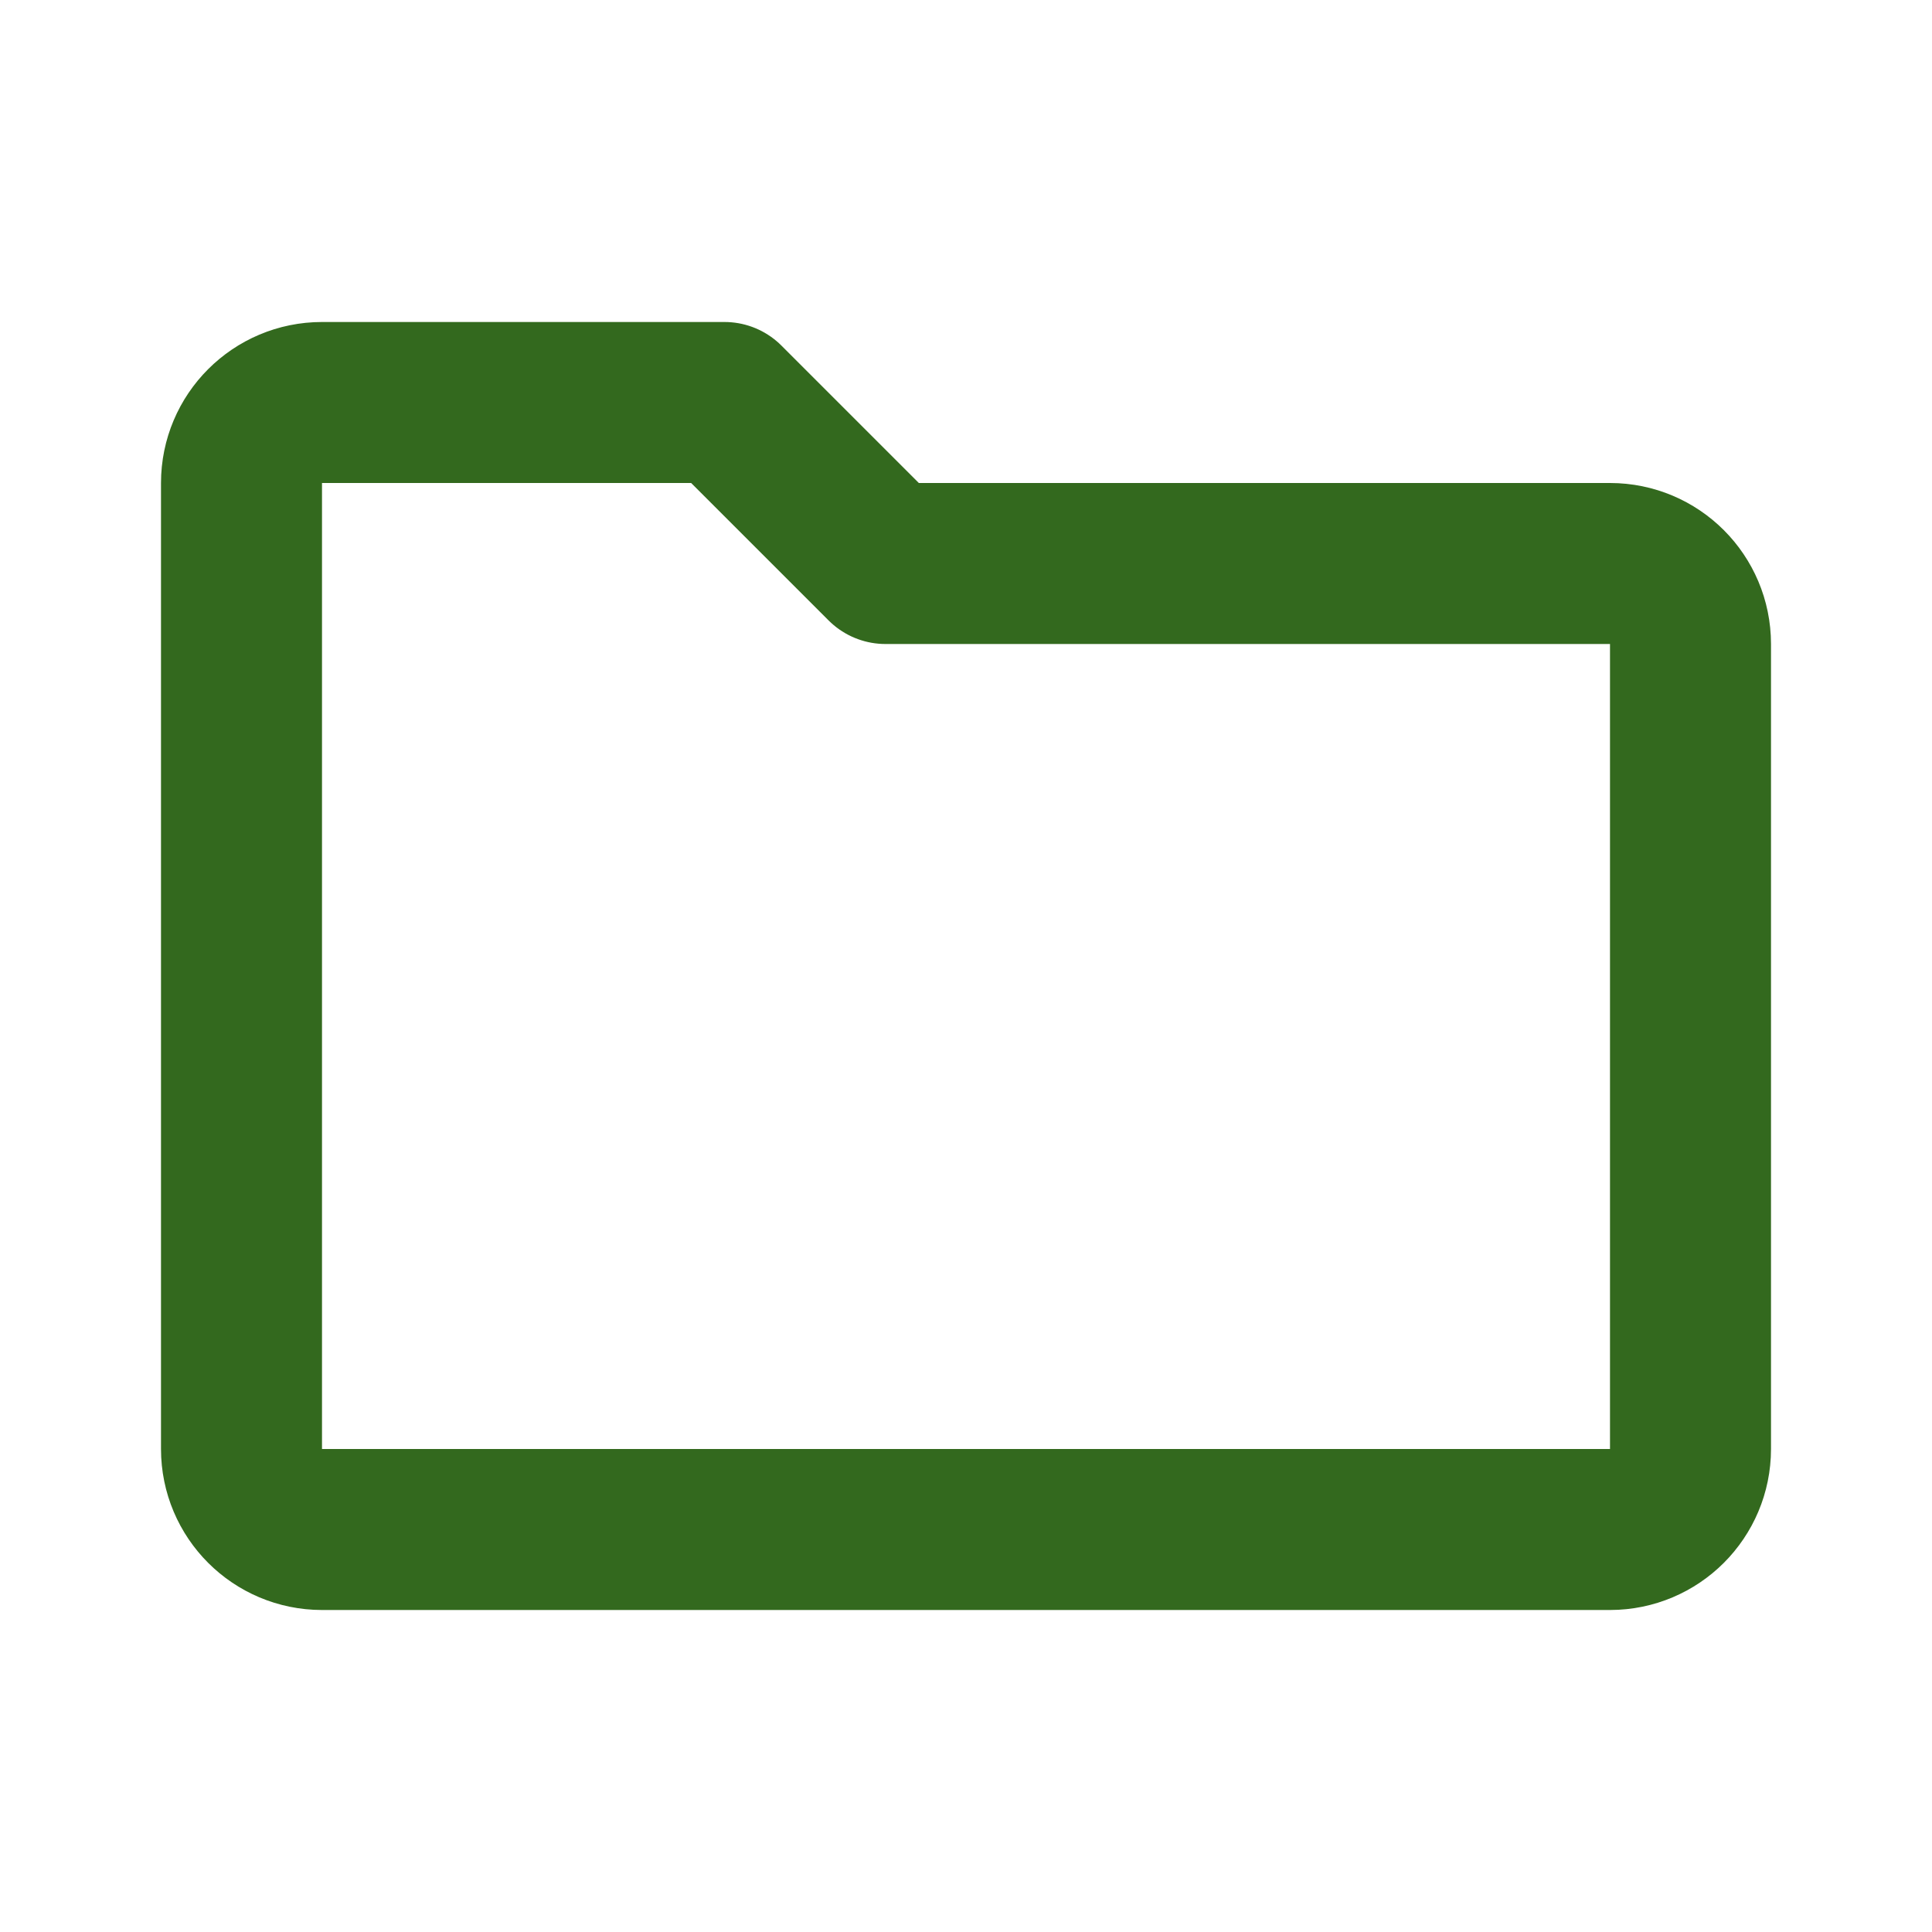
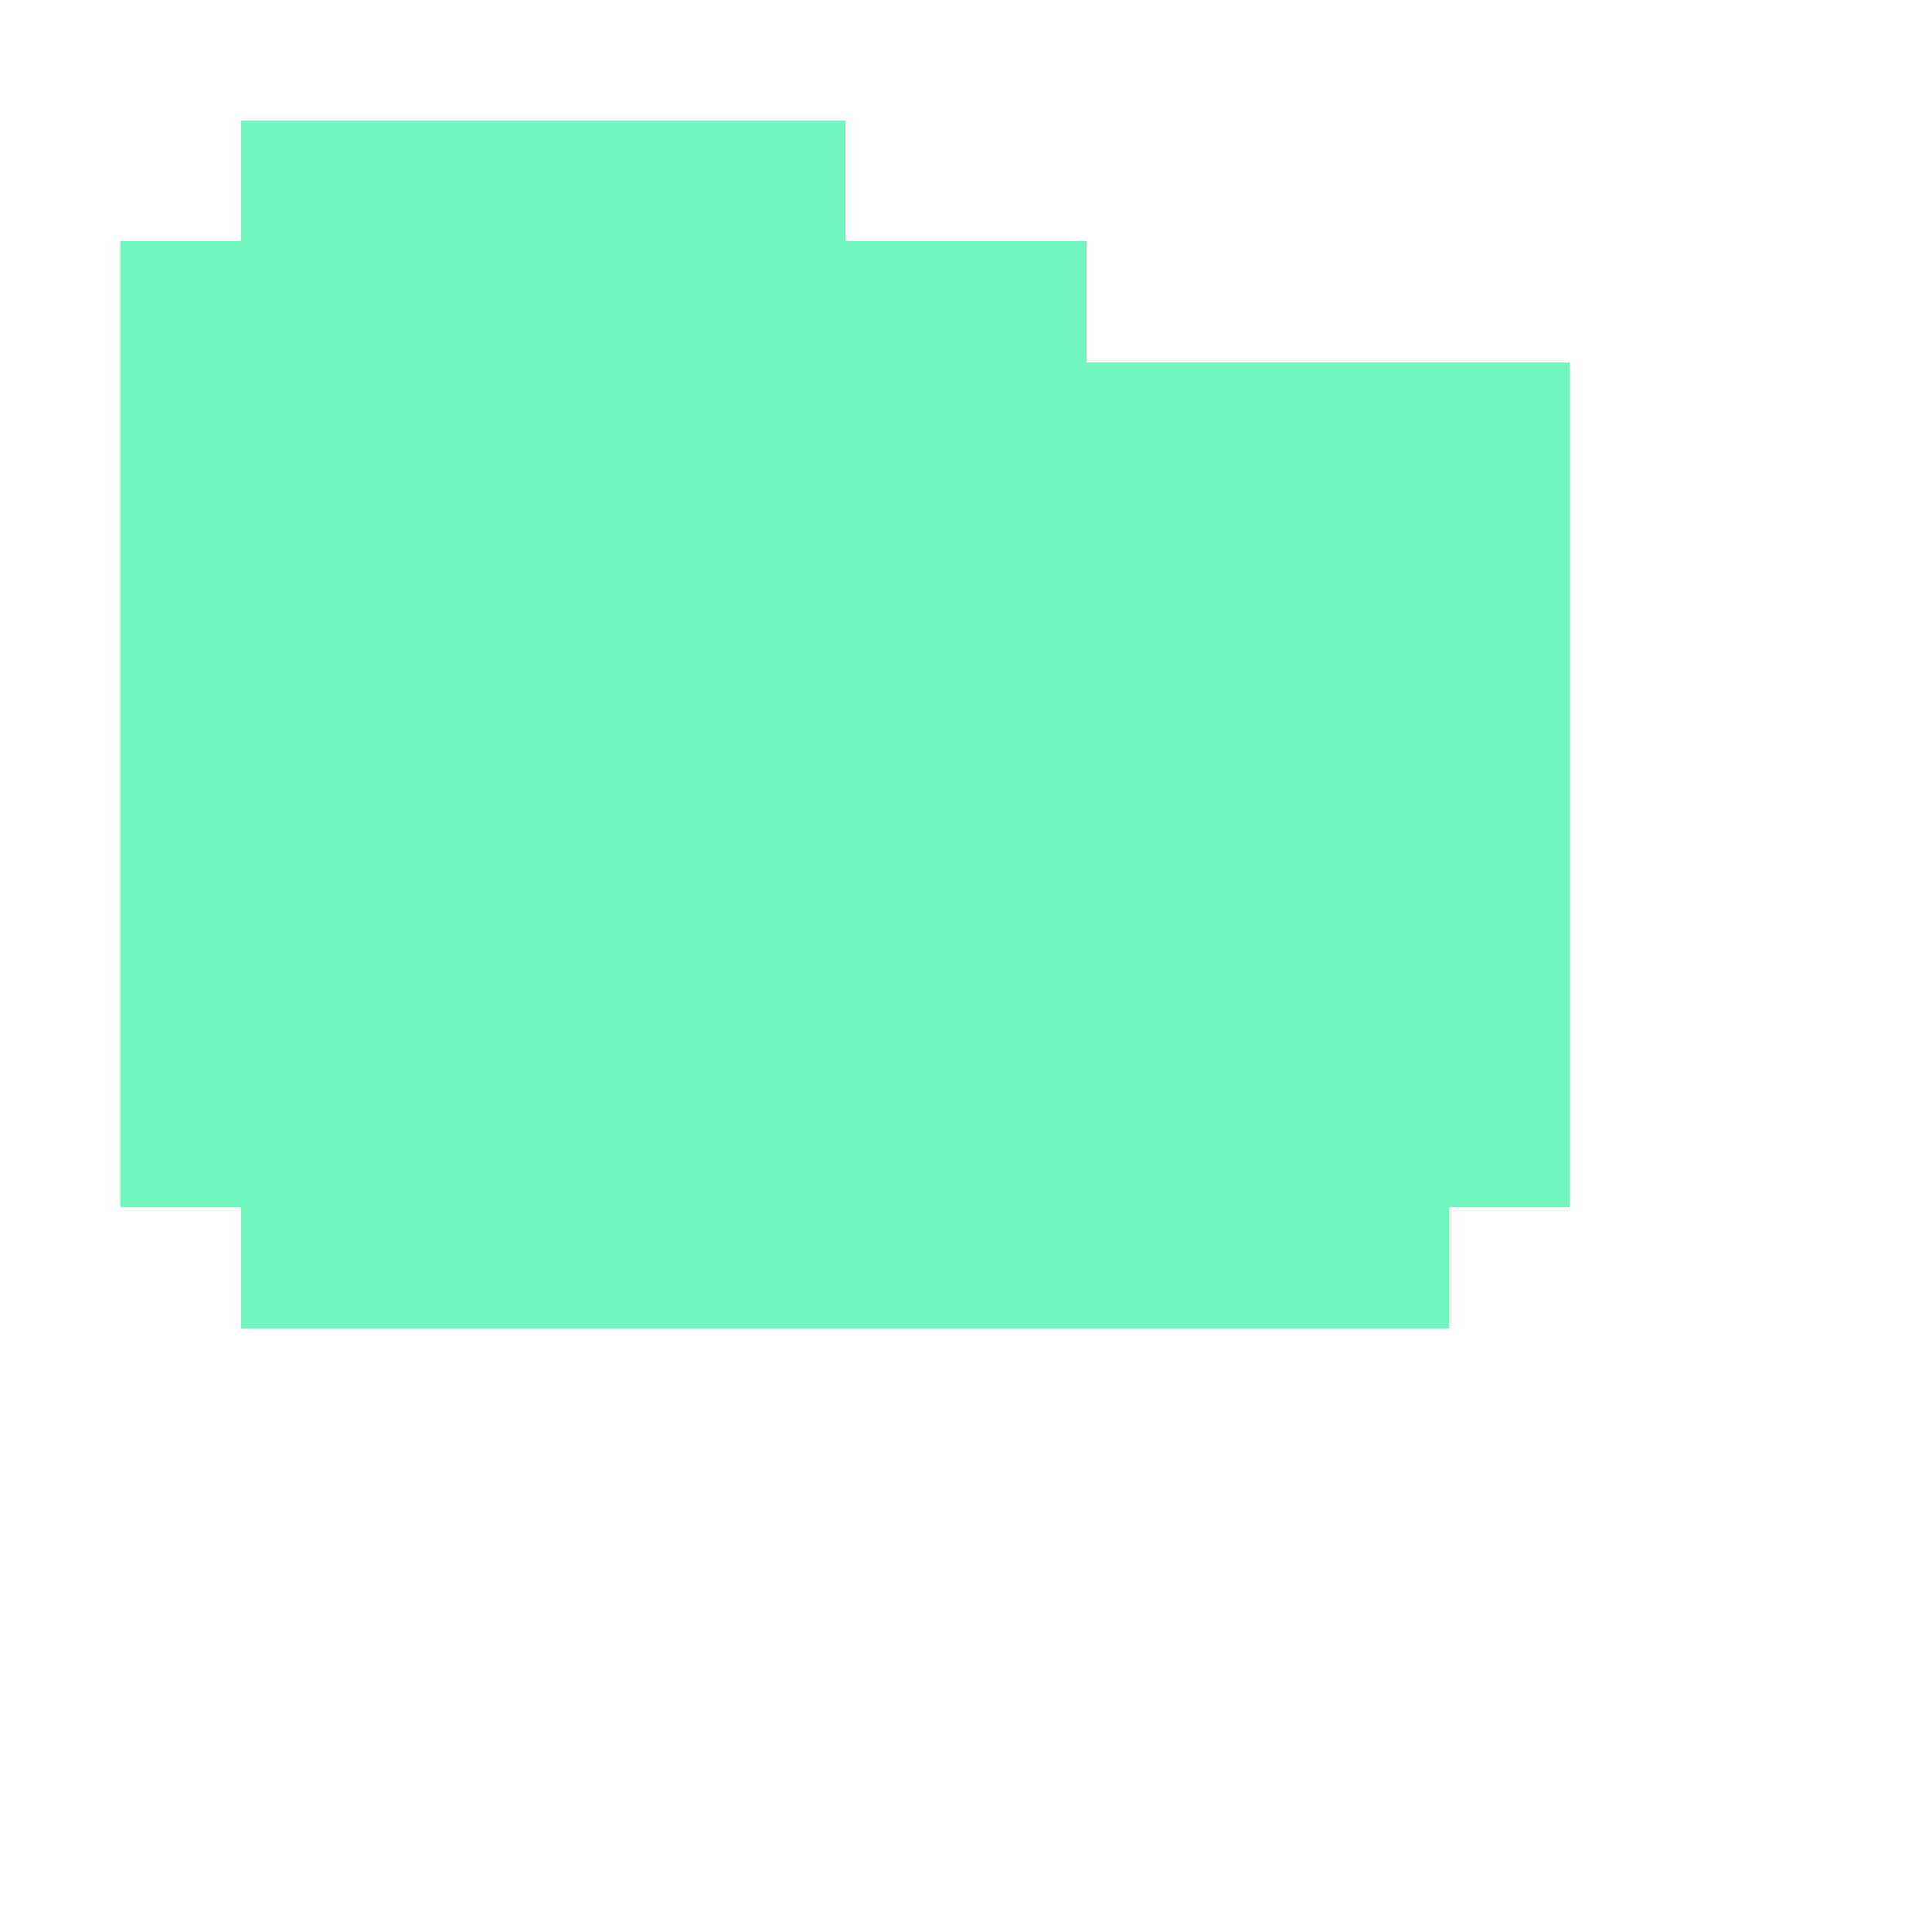
- <svg xmlns="http://www.w3.org/2000/svg" viewBox="0 0 24 24" width="24" height="24" role="img" aria-label="folder">
-   <path d="M3 6 a1 1 0 0 1 1 -1 h5 l2 2 h9 a1 1 0 0 1 1 1 v10 a1 1 0 0 1 -1 1 H4 a1 1 0 0 1 -1 -1 Z" fill="none" stroke="#33691e" stroke-width="2" stroke-linejoin="round" />
+ <svg xmlns="http://www.w3.org/2000/svg" viewBox="0 0 16 16" width="128" height="128" shape-rendering="crispEdges" role="img" aria-label="folder">
+   <rect x="2" y="1" width="5" height="1" fill="#71f6bd" />
+   <rect x="1" y="2" width="8" height="1" fill="#71f6bd" />
+   <rect x="1" y="3" width="12" height="1" fill="#71f6bd" />
+   <rect x="1" y="4" width="12" height="1" fill="#71f6bd" />
+   <rect x="1" y="5" width="12" height="1" fill="#71f6bd" />
+   <rect x="1" y="6" width="12" height="1" fill="#71f6bd" />
+   <rect x="1" y="7" width="12" height="1" fill="#71f6bd" />
+   <rect x="1" y="8" width="12" height="1" fill="#71f6bd" />
+   <rect x="1" y="9" width="12" height="1" fill="#71f6bd" />
+   <rect x="2" y="10" width="10" height="1" fill="#71f6bd" />
</svg>
